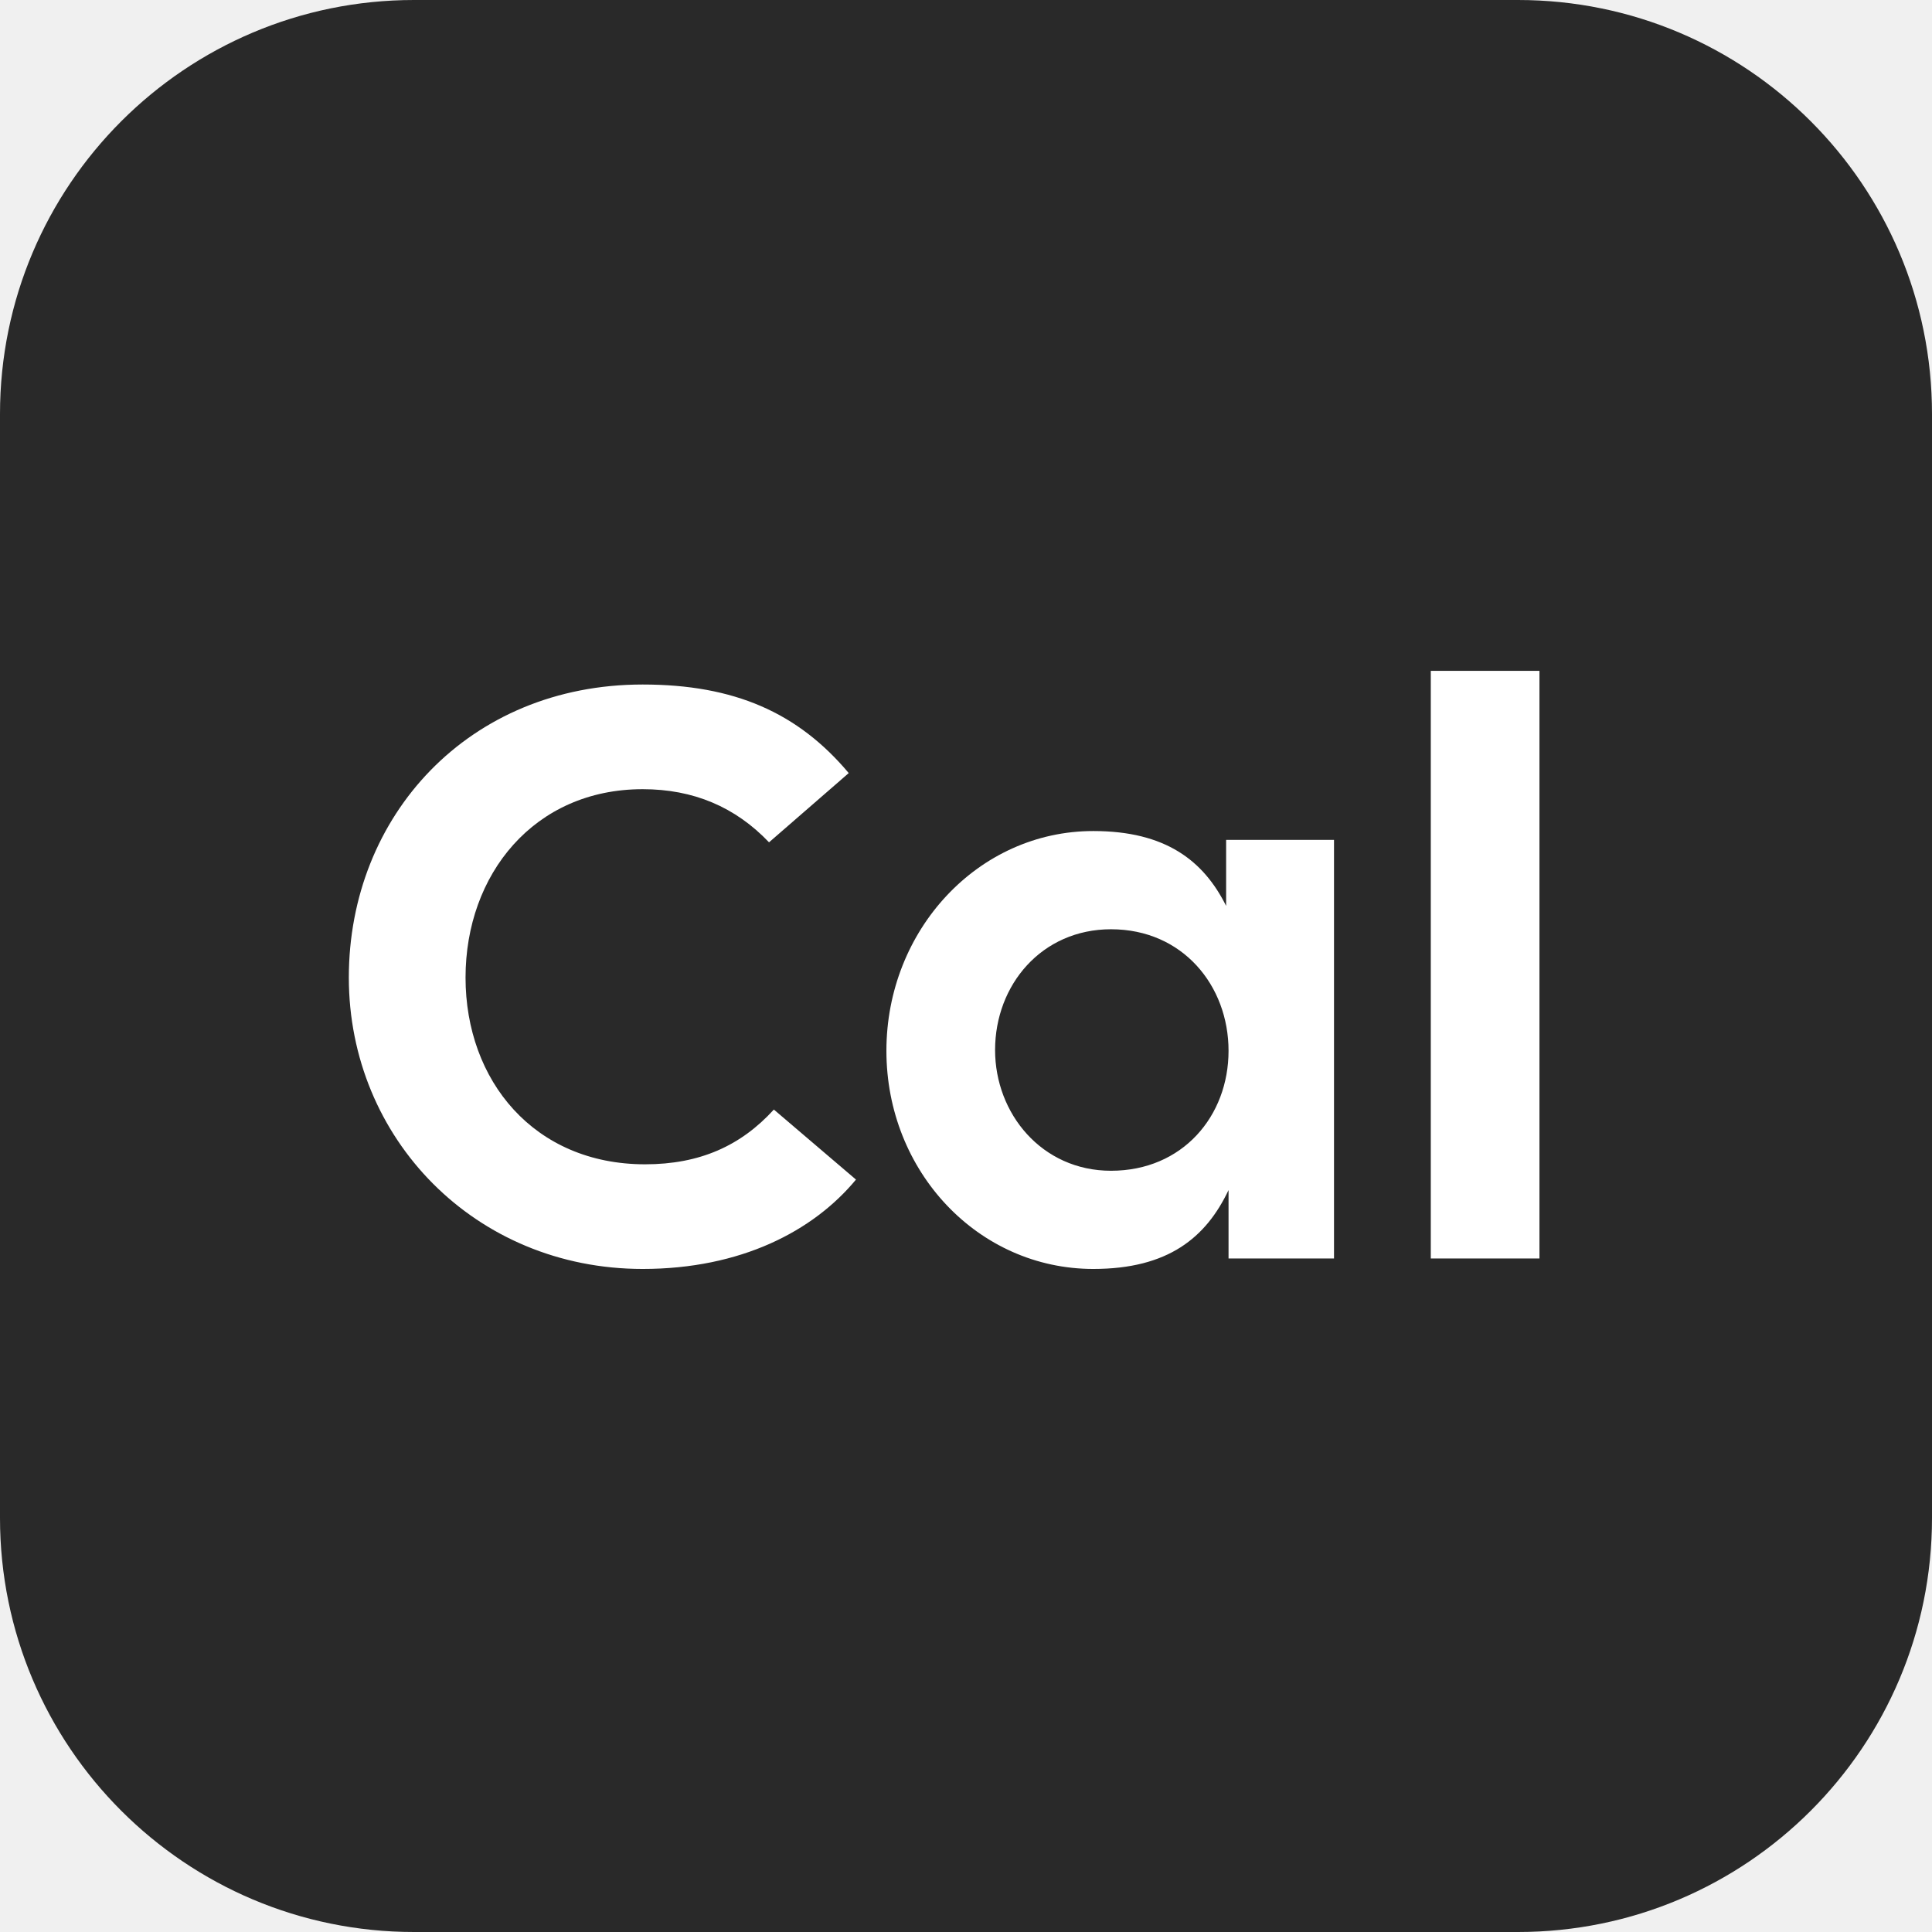
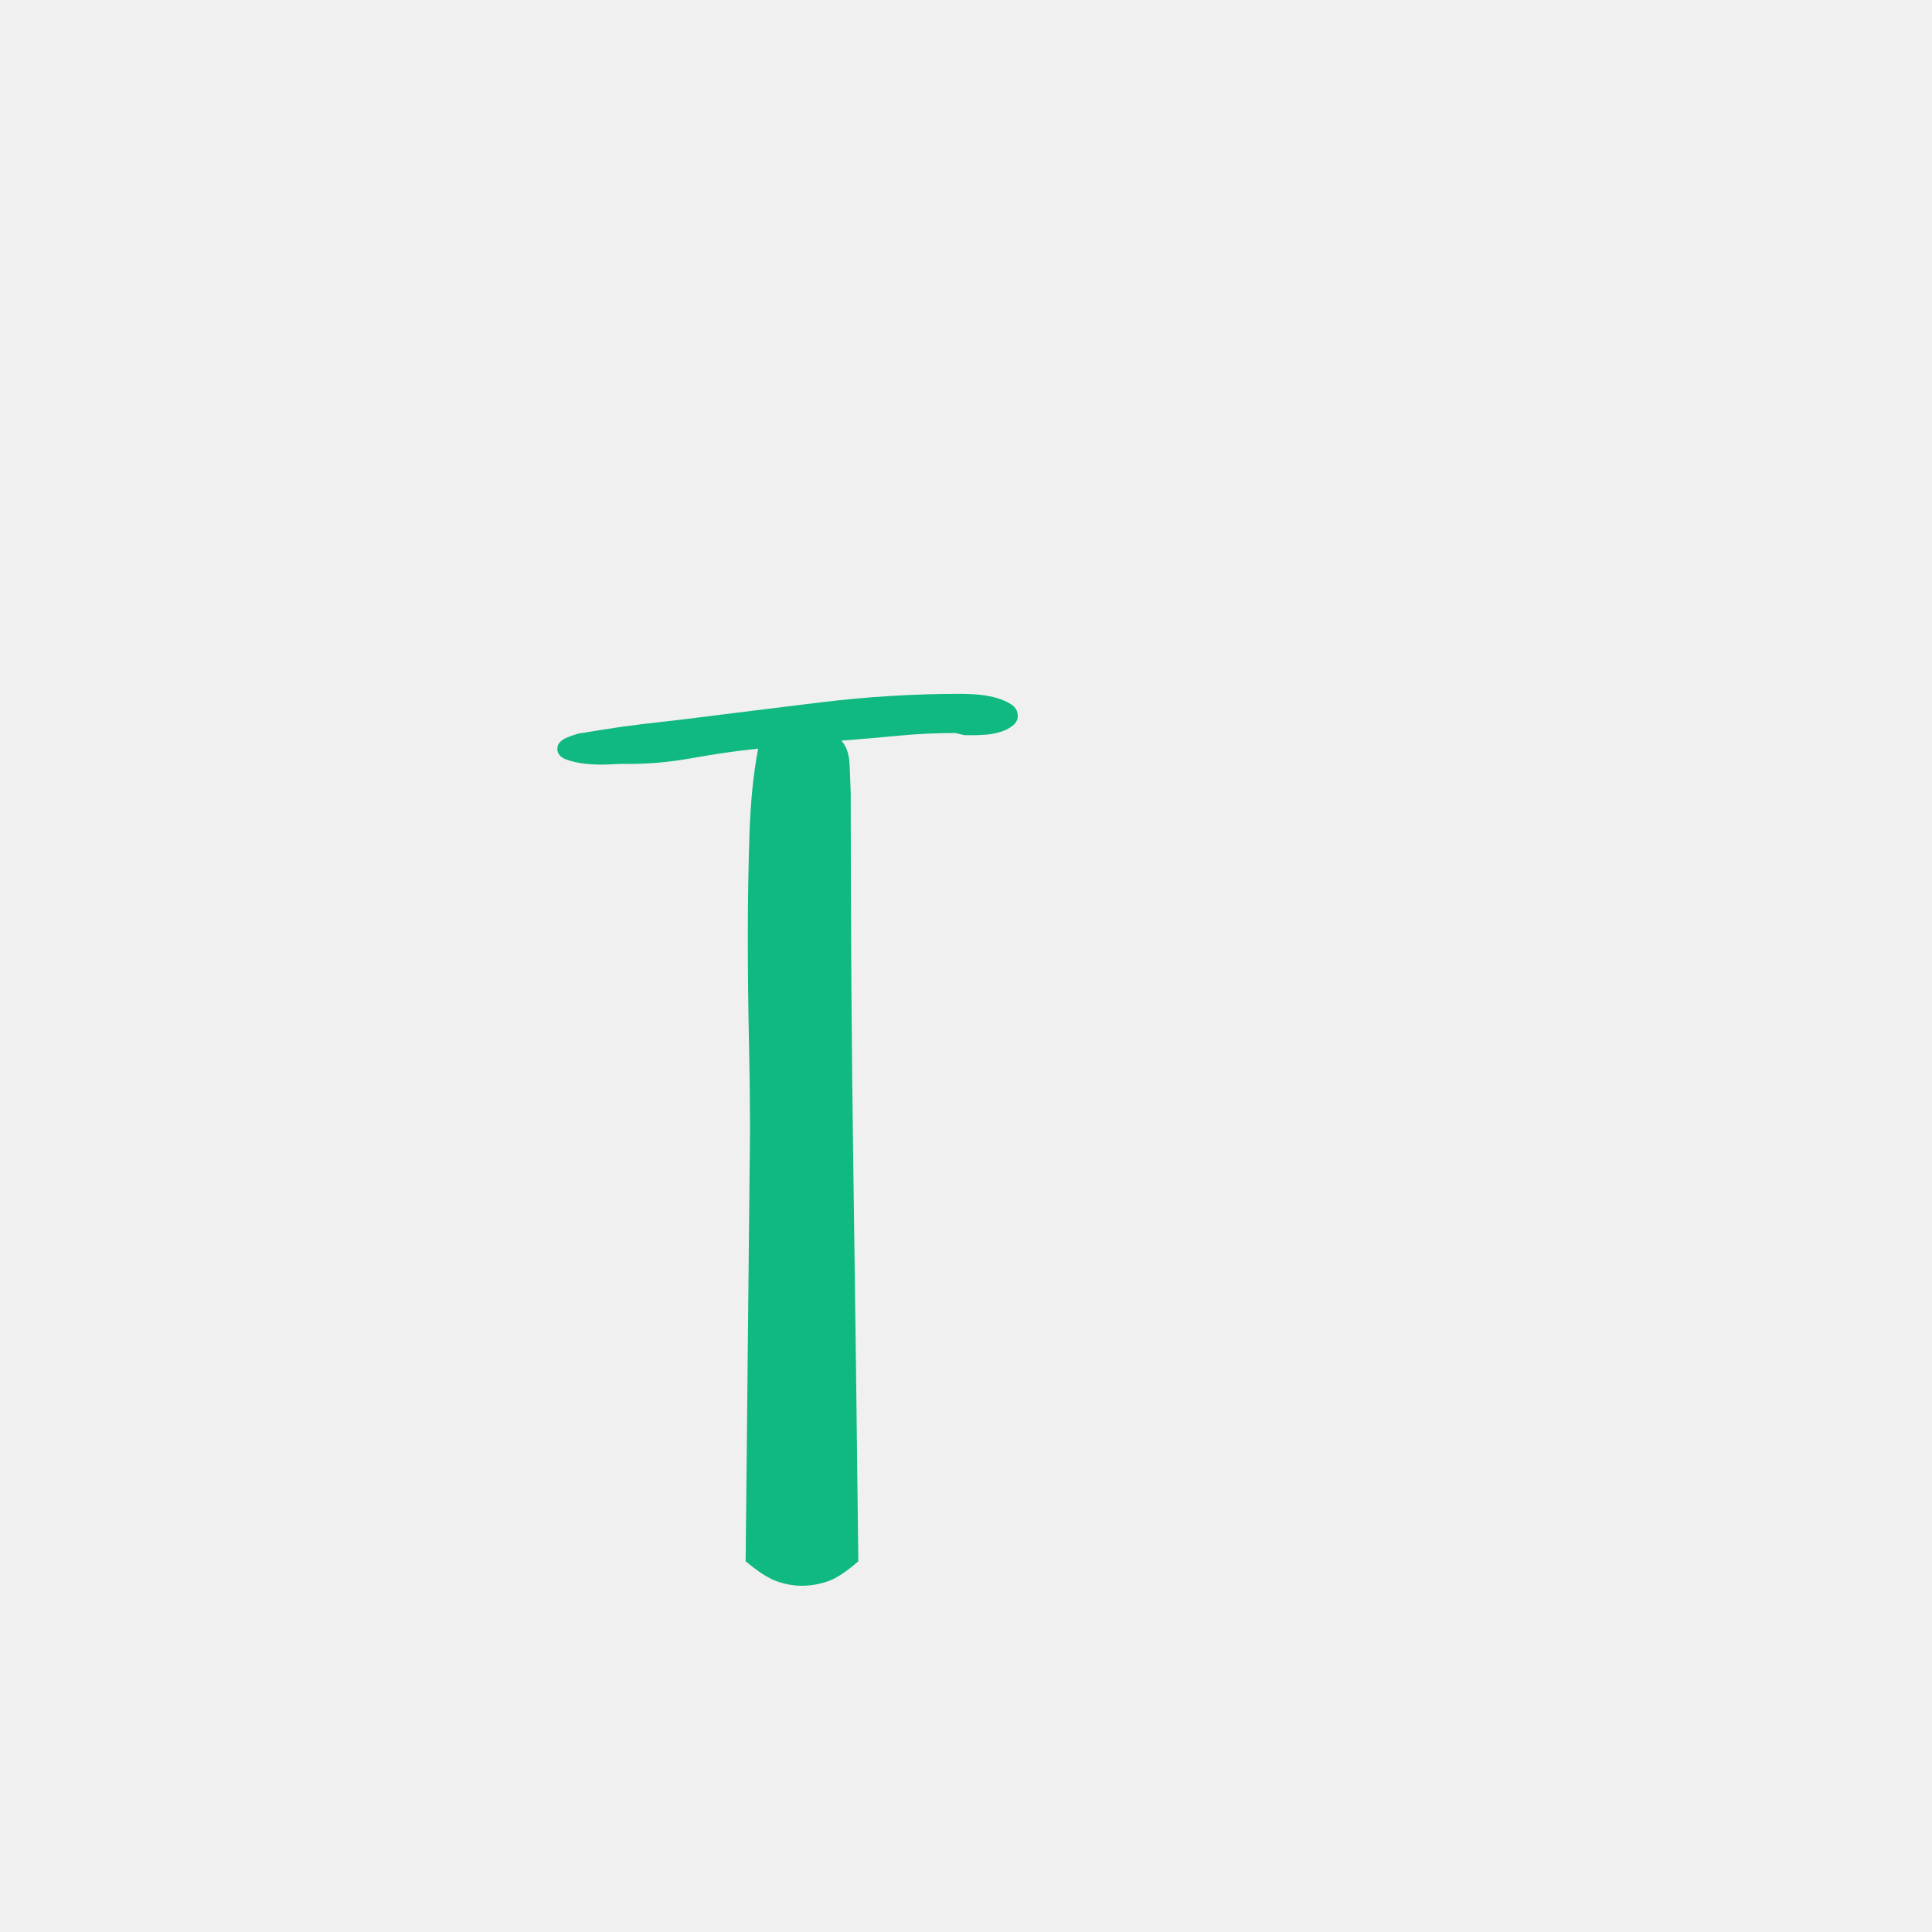
- <svg xmlns="http://www.w3.org/2000/svg" width="56" height="56" fill="none">
-   <rect width="56" height="56" rx="12" fill="#292929" />
-   <path d="M18.628 36.781c2.846 0 4.946-1.096 6.183-2.59l-2.38-2.03c-.957 1.05-2.147 1.587-3.733 1.587-3.22 0-5.204-2.427-5.204-5.413 0-2.987 1.984-5.46 5.134-5.46 1.47 0 2.683.513 3.663 1.54l2.31-2.007c-1.47-1.75-3.313-2.567-5.973-2.567-5.04 0-8.517 3.803-8.517 8.493 0 4.667 3.663 8.447 8.517 8.447ZM31.69 36.781c2.17 0 3.267-.91 3.92-2.286v1.983h3.057V24.344H35.54v1.914c-.653-1.307-1.75-2.17-3.85-2.17-3.337 0-5.997 2.87-5.997 6.37s2.66 6.323 5.997 6.323Zm-2.847-6.346c0-1.89 1.354-3.5 3.36-3.5 2.077 0 3.407 1.633 3.407 3.523 0 1.89-1.33 3.477-3.407 3.477-2.006 0-3.36-1.657-3.36-3.5ZM41.472 36.478h3.15V19.444h-3.15v17.034Z" fill="#fff" />
+ <svg xmlns="http://www.w3.org/2000/svg" version="1.1" width="52" height="52" style="">
+   <path fill="#10b981" d="M15,20.155q0-0.205,0.286-0.315t0.374-0.11l0.542-0.088q0.542-0.088,1.099-0.154t1.084-0.125q1.86-0.234,3.721-0.461t3.75-0.227q0.146,0,0.403,0.015t0.513,0.081t0.439,0.183t0.183,0.322q0,0.146-0.139,0.256t-0.33,0.168t-0.388,0.073t-0.315,0.015l-0.256,0t-0.256-0.059q-0.776,0-1.531,0.073t-1.531,0.132q0.205,0.234,0.22,0.659t0.029,0.732q0,5.186,0.073,10.312t0.132,10.356l0,0.029q-0.483,0.425-0.828,0.542t-0.696,0.117q-0.337,0-0.681-0.125t-0.828-0.535l0-0.029l0.117-11.499q0-1.143-0.029-2.52t-0.029-2.791t0.044-2.732t0.234-2.3q-0.864,0.088-1.831,0.264q-0.835,0.146-1.597,0.146l-0.264,0q-0.059,0-0.344,0.015t-0.586-0.015t-0.542-0.117t-0.242-0.293z" />
+   <path fill="#" d="" />
</svg>
